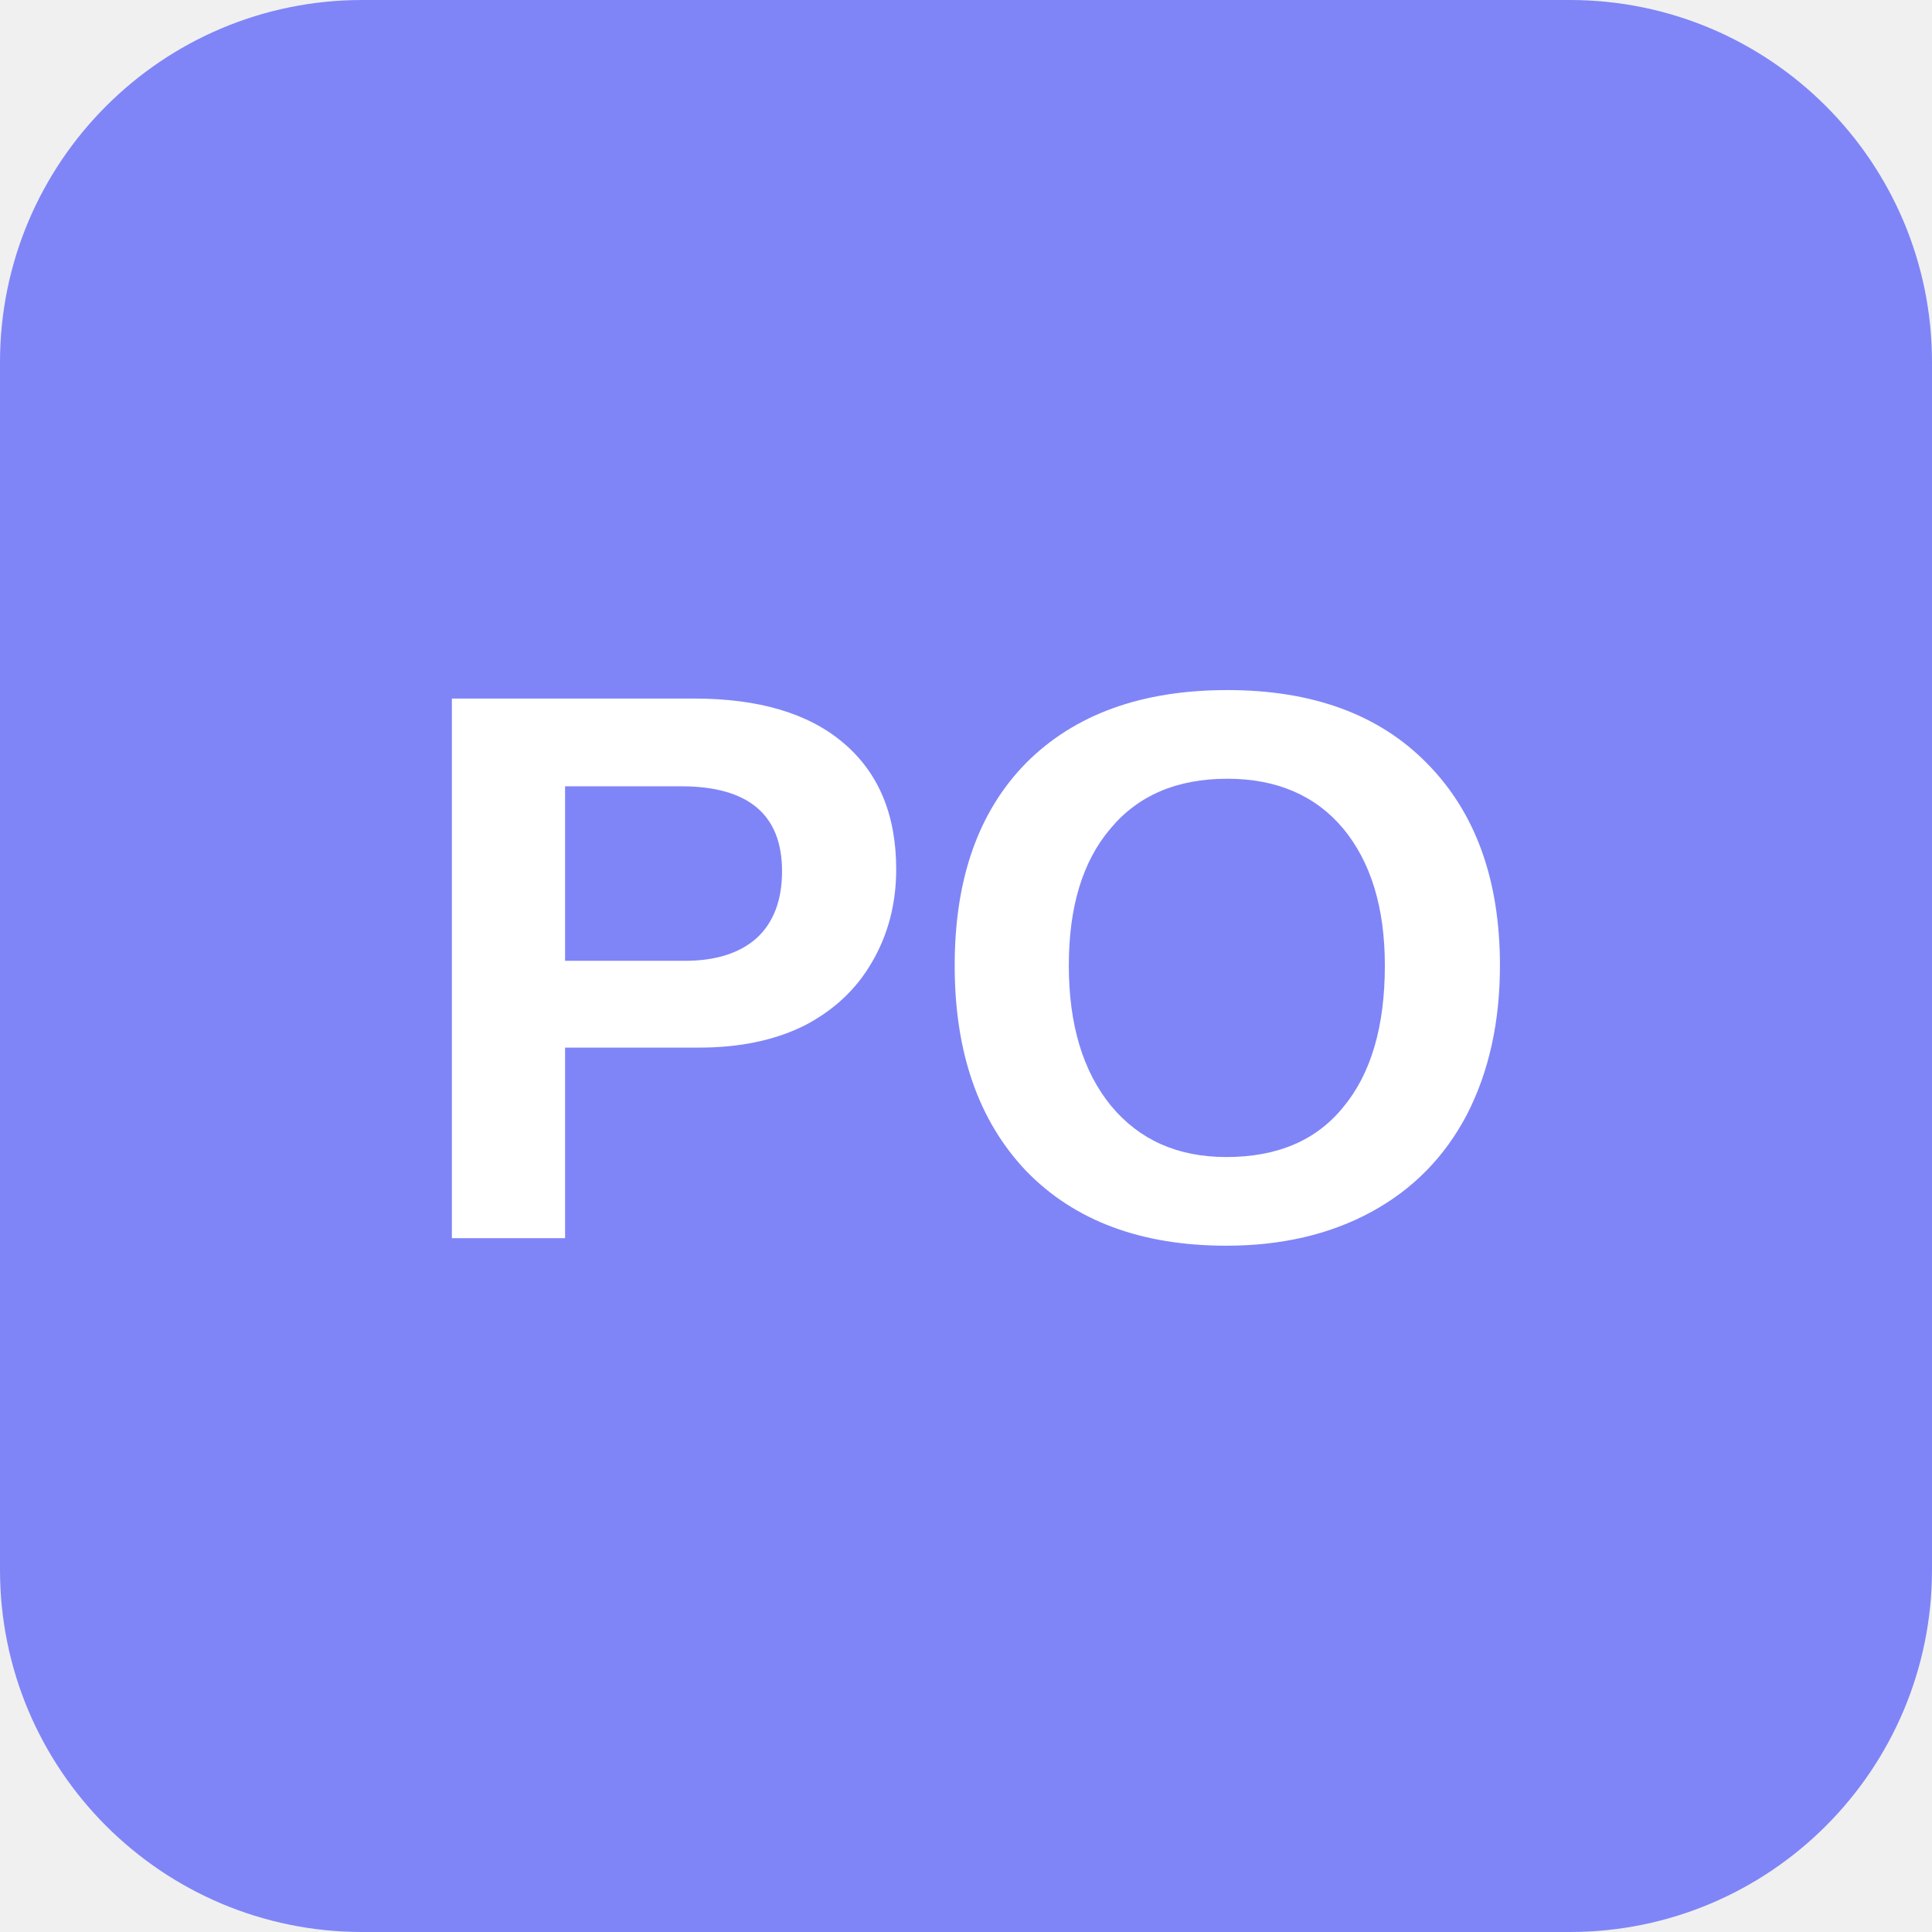
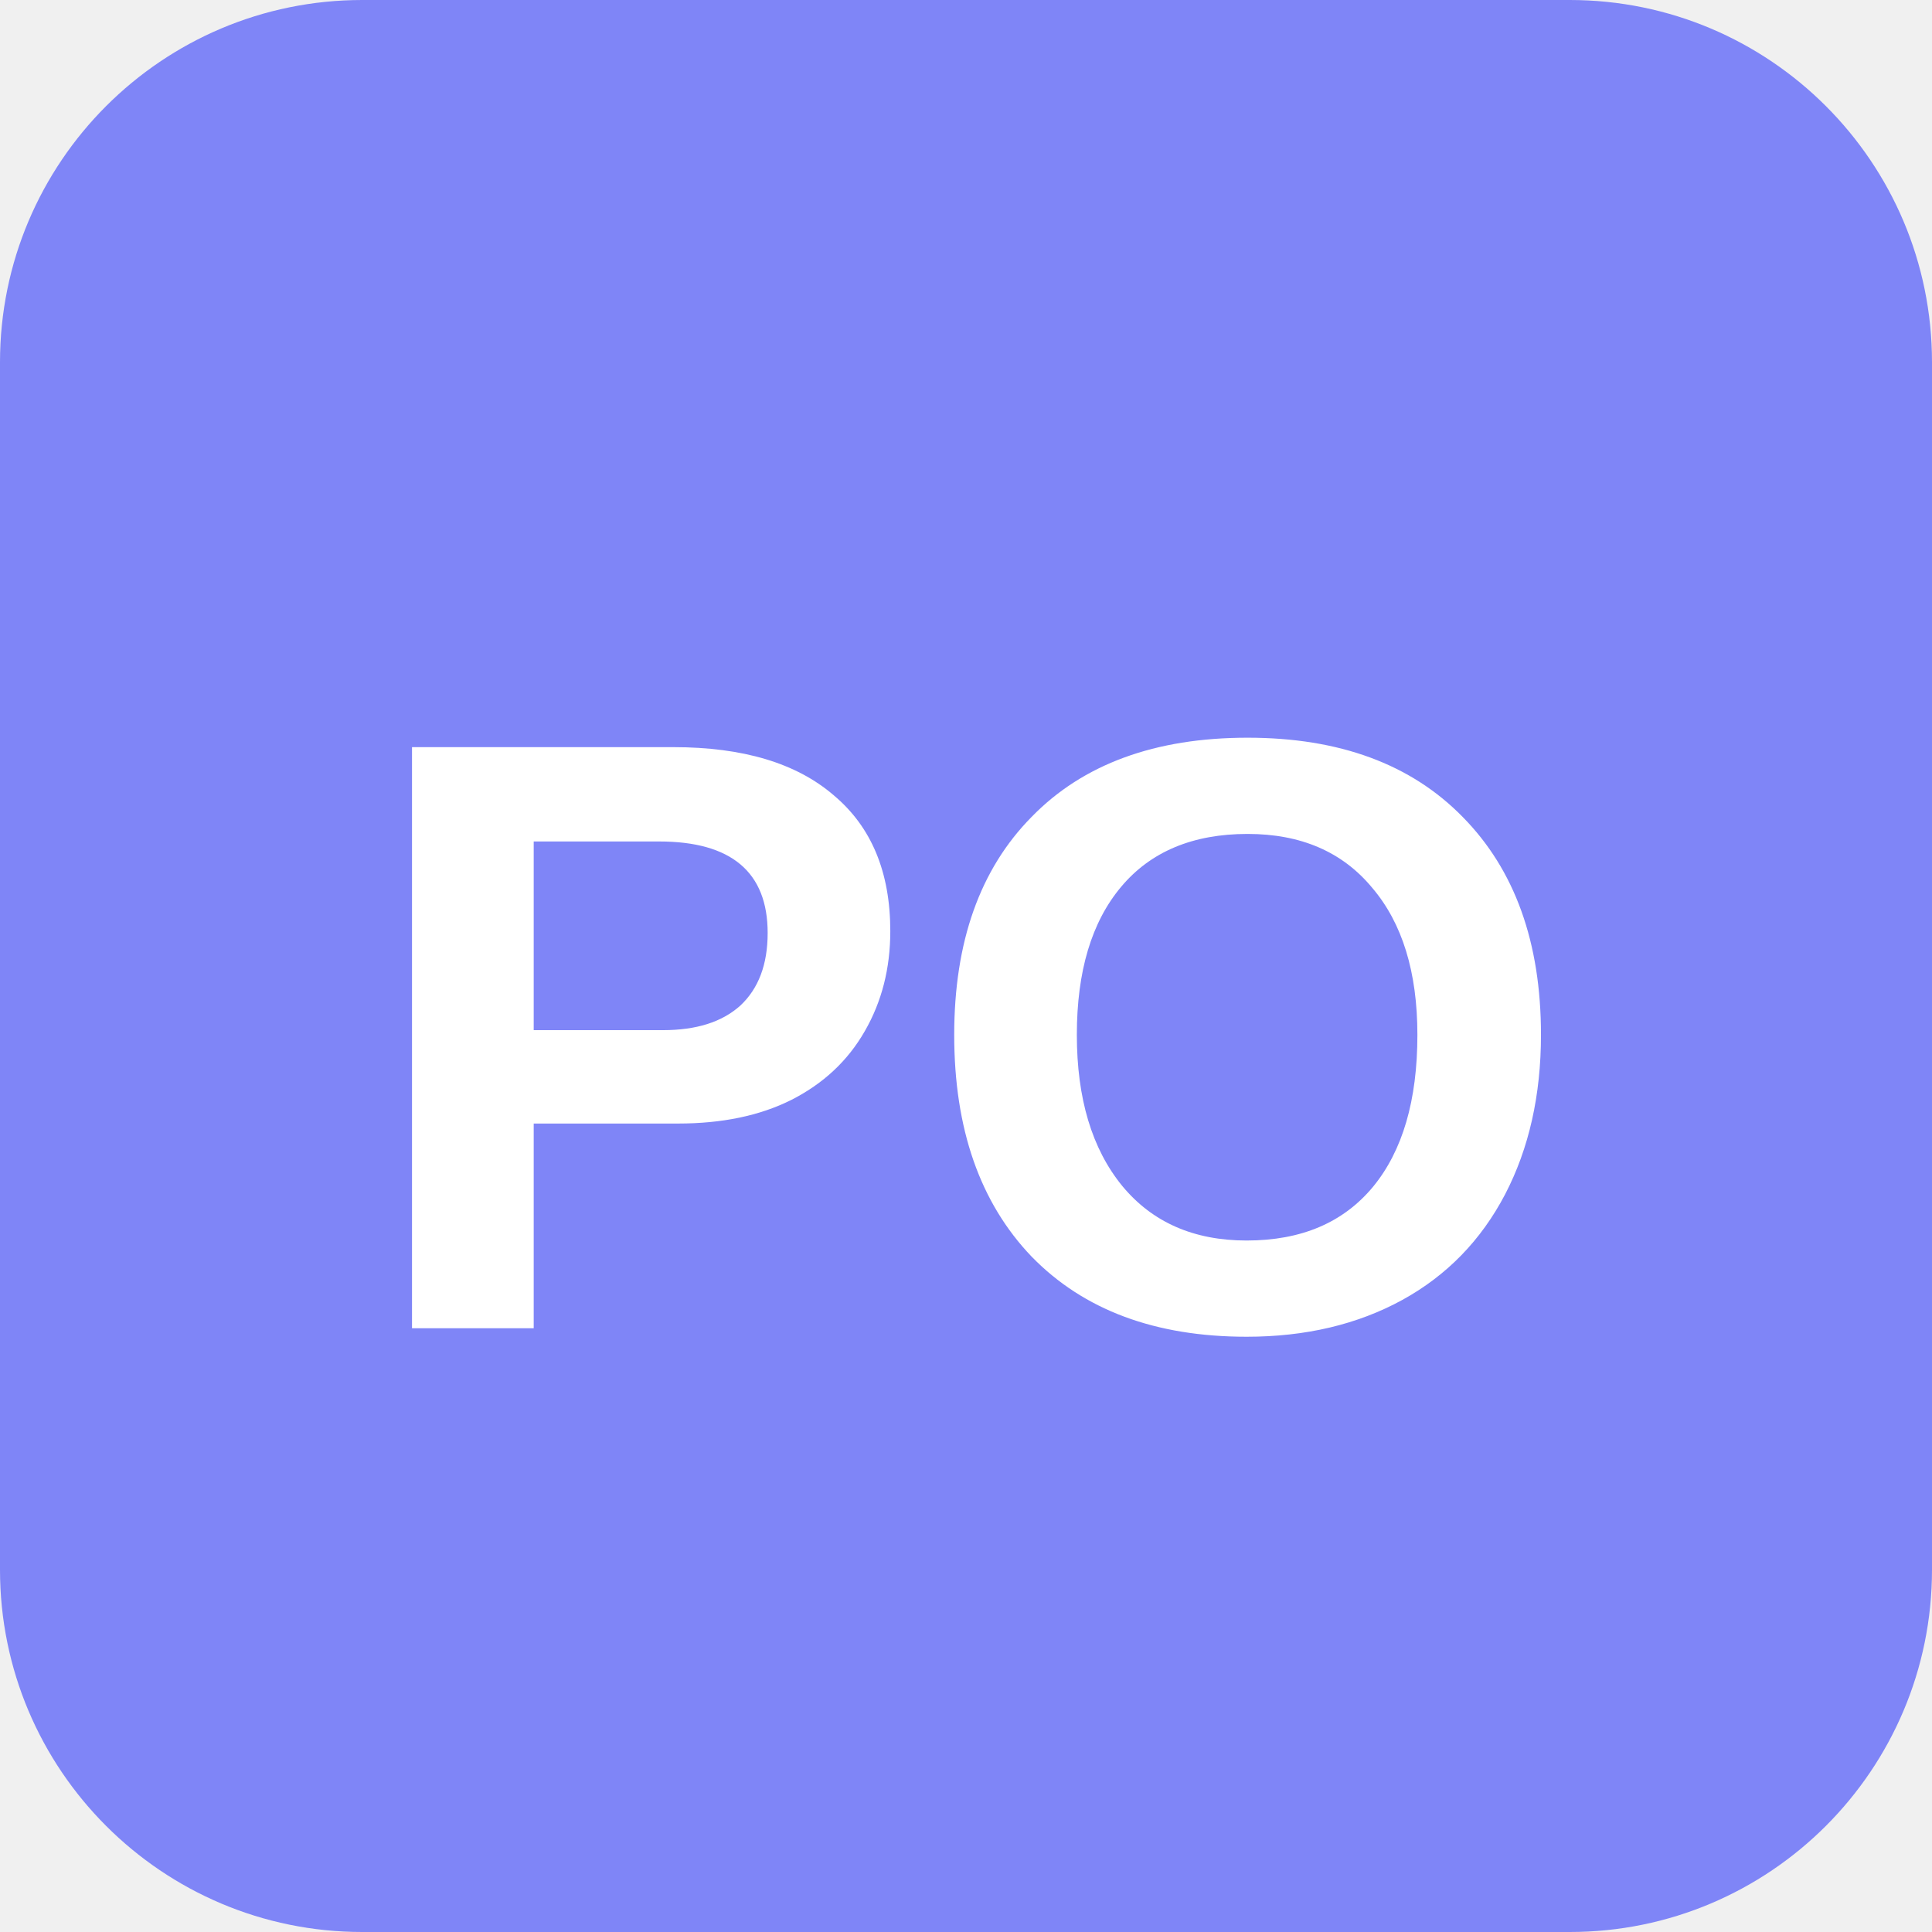
<svg xmlns="http://www.w3.org/2000/svg" viewBox="0 0 32 32">
  <rect width="32" height="32" rx="6" fill="#7f85f7" />
-   <text x="16" y="16" font-family="Arial, Helvetica, sans-serif" font-size="13" font-weight="700" fill="#ffffff" text-anchor="middle" dominant-baseline="central">PO</text>
+   <text x="16" y="22" font-family="Arial, Helvetica, sans-serif" font-size="14" font-weight="bold" fill="#ffffff" text-anchor="middle">PO</text>
</svg>
